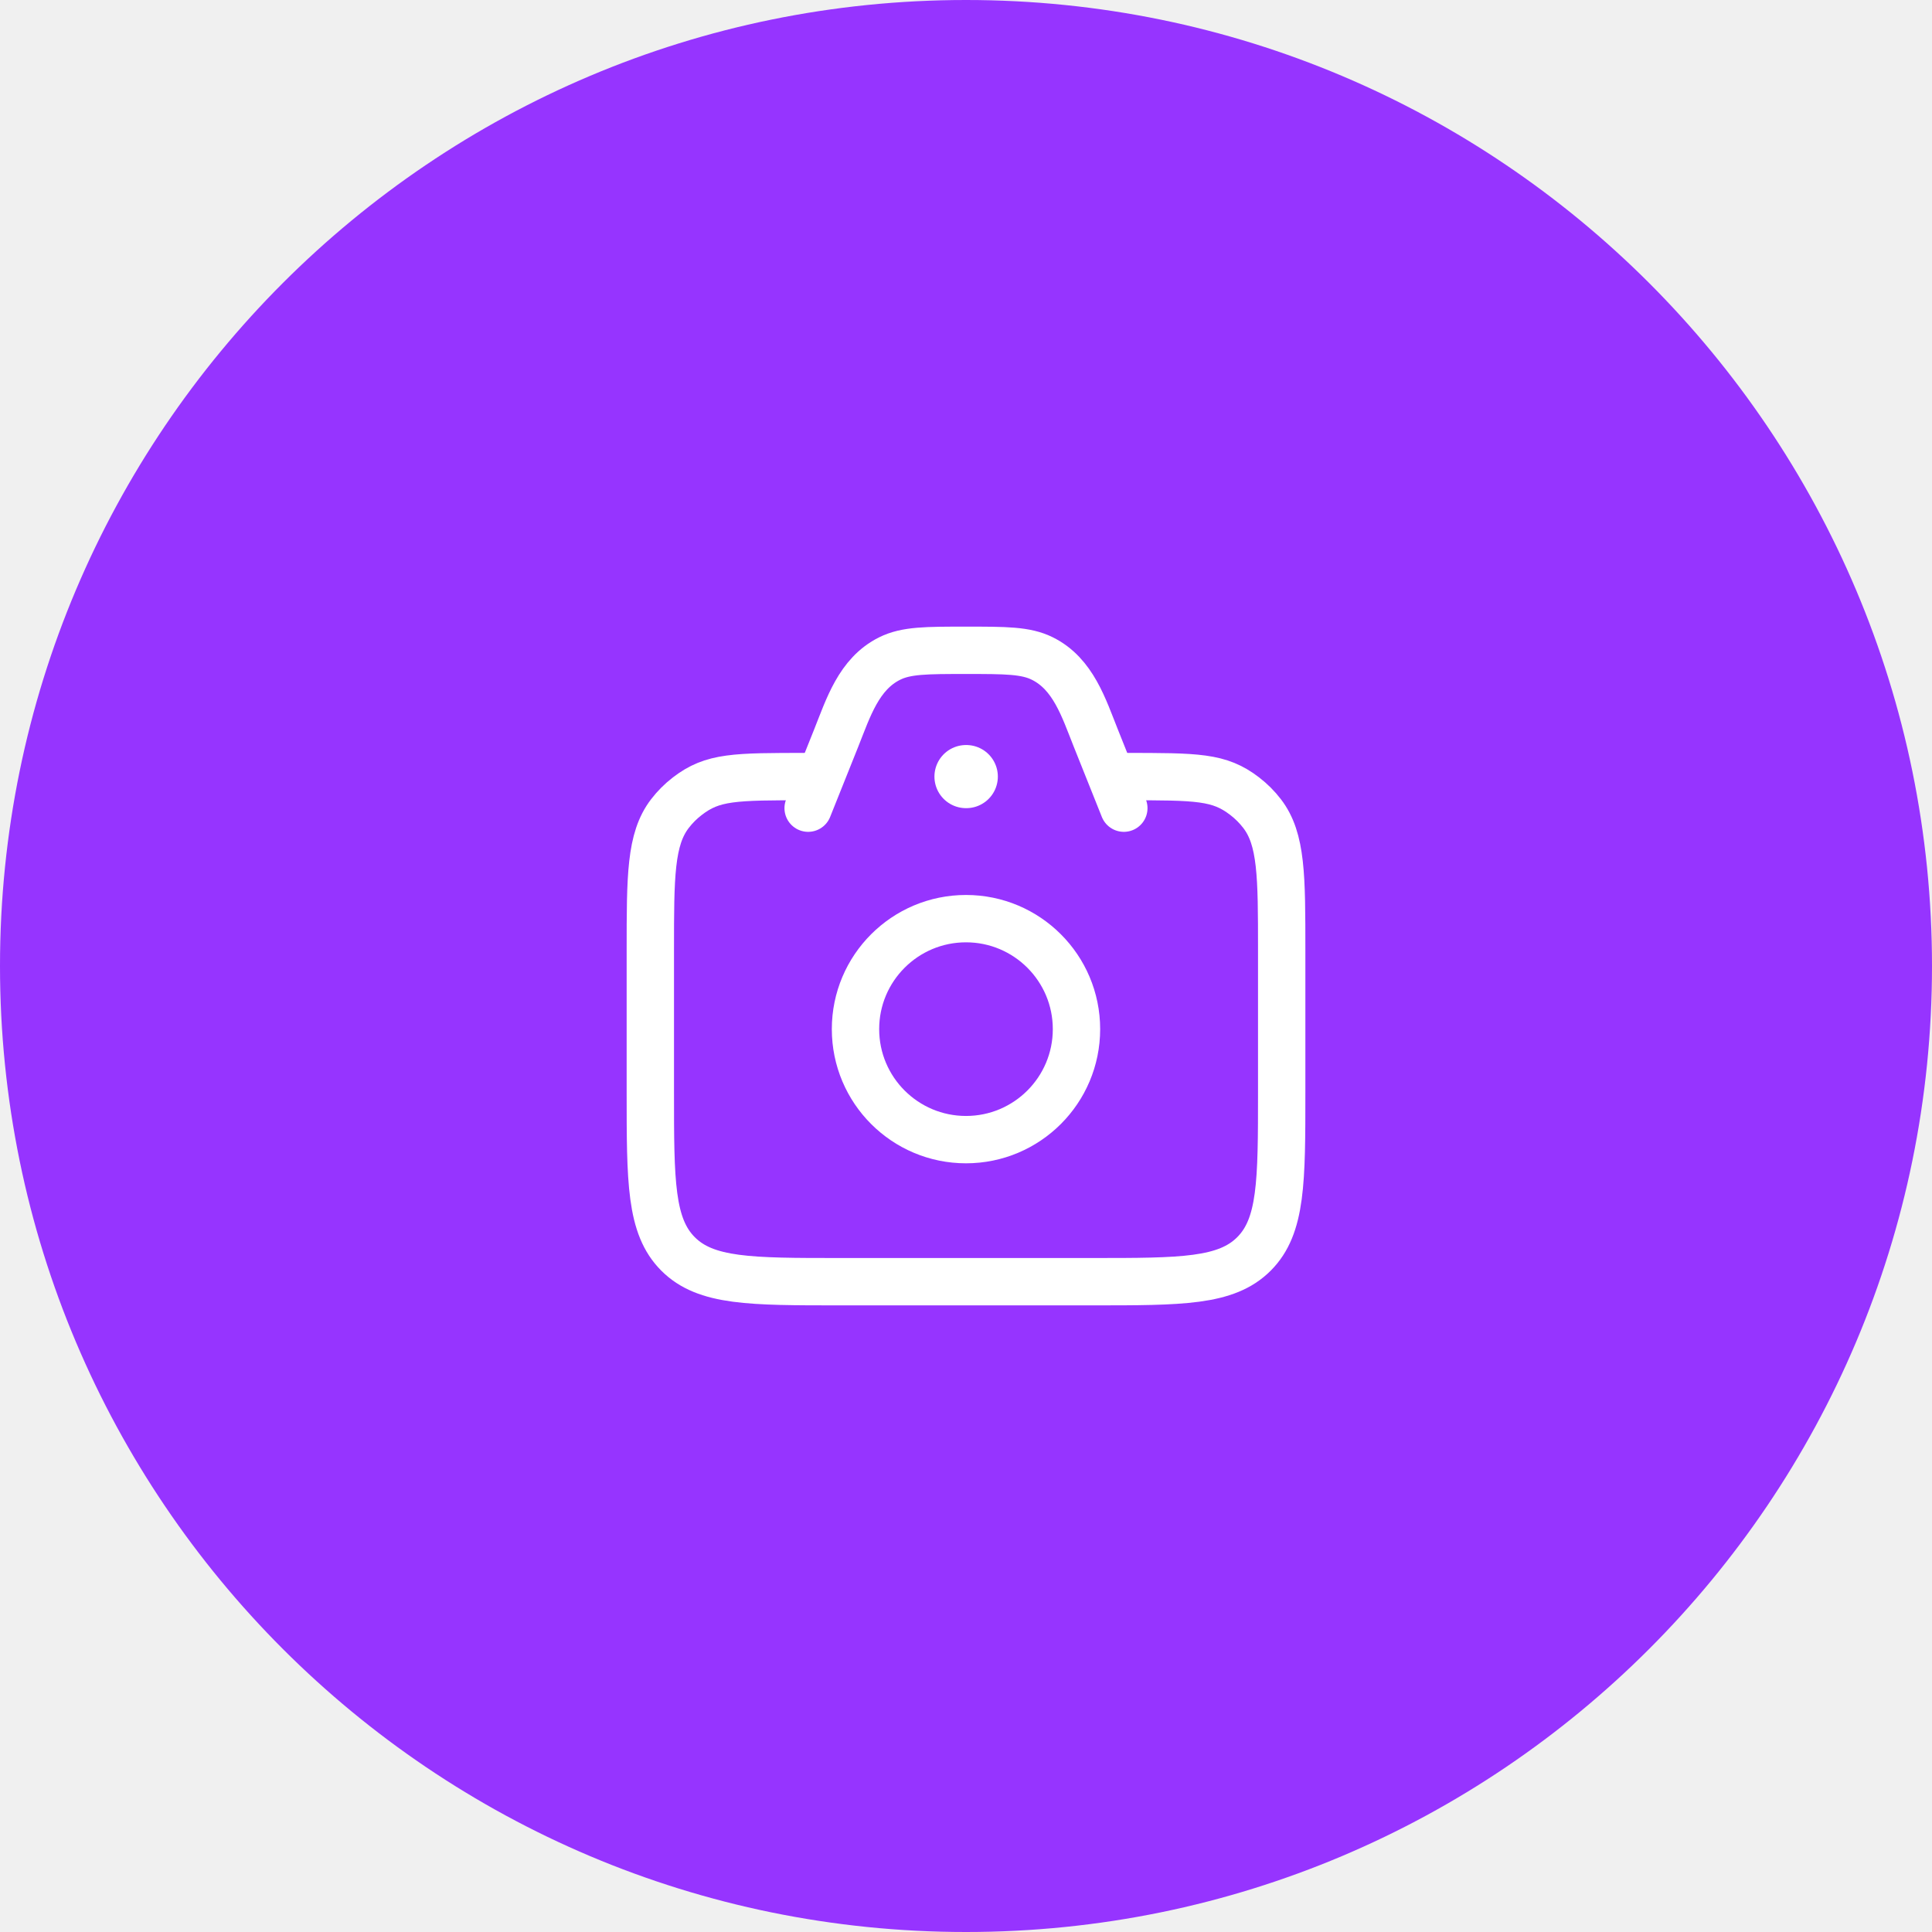
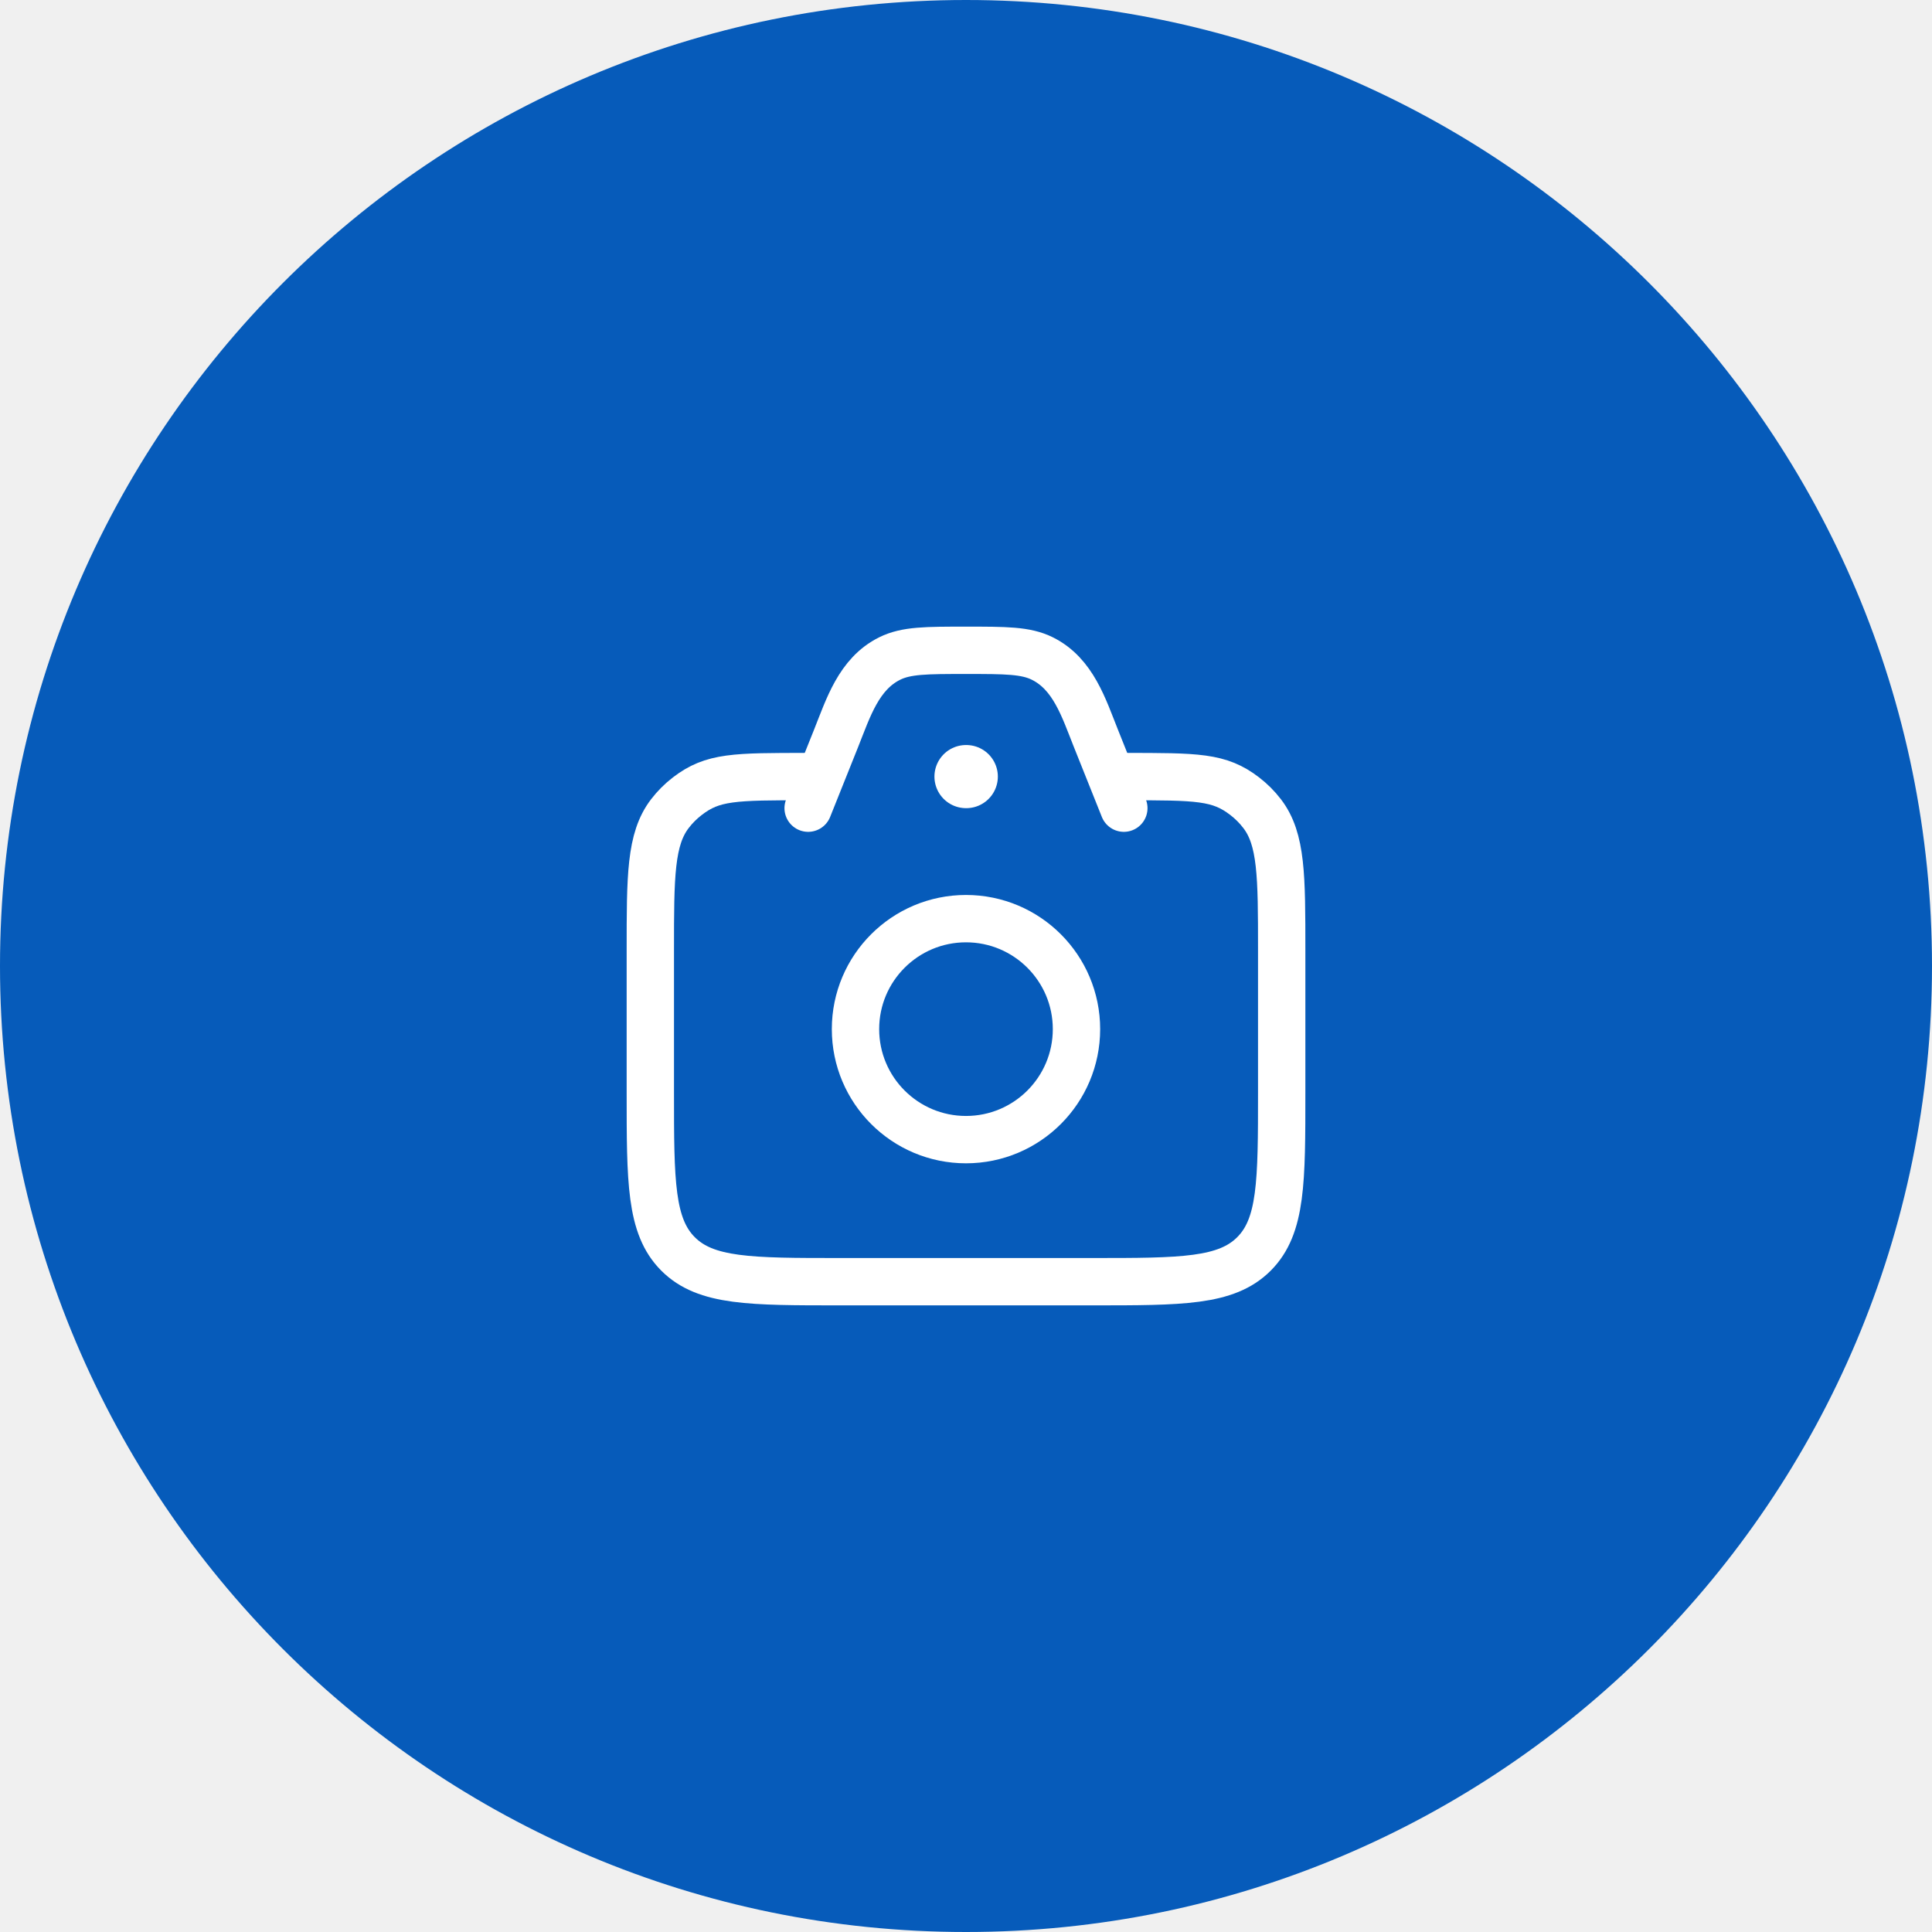
<svg xmlns="http://www.w3.org/2000/svg" width="102" height="102" viewBox="0 0 102 102" fill="none">
-   <circle cx="51" cy="51" r="51" fill="#9634FF" />
+   <circle cx="51" cy="51" r="51" fill="#065bba" />
  <path d="M59.334 41C63.243 41 64.364 41 65.711 42.033C66.057 42.299 66.368 42.609 66.634 42.956C67.667 44.303 67.667 46.257 67.667 50.167V57.667C67.667 62.381 67.667 64.738 66.202 66.202C64.738 67.667 62.381 67.667 57.667 67.667H44.334C39.619 67.667 37.262 67.667 35.798 66.202C34.334 64.738 34.334 62.381 34.334 57.667V50.167C34.334 46.257 34.334 44.303 35.367 42.956C35.633 42.609 35.943 42.299 36.29 42.033C37.636 41 38.758 41 42.667 41" stroke="white" stroke-width="2.5" stroke-linecap="round" />
  <path d="M59.333 42.667L57.857 38.976C57.22 37.383 56.666 35.577 55.028 34.766C54.154 34.333 53.102 34.333 51 34.333C48.897 34.333 47.846 34.333 46.972 34.766C45.334 35.577 44.78 37.383 44.143 38.976L42.666 42.667" stroke="white" stroke-width="2.5" stroke-linecap="round" stroke-linejoin="round" />
  <path d="M56.833 54.333C56.833 57.555 54.221 60.167 51 60.167C47.778 60.167 45.166 57.555 45.166 54.333C45.166 51.112 47.778 48.5 51 48.5C54.221 48.5 56.833 51.112 56.833 54.333Z" stroke="white" stroke-width="2.5" />
  <path d="M51 41H51.015" stroke="white" stroke-width="3.333" stroke-linecap="round" stroke-linejoin="round" />
</svg>
